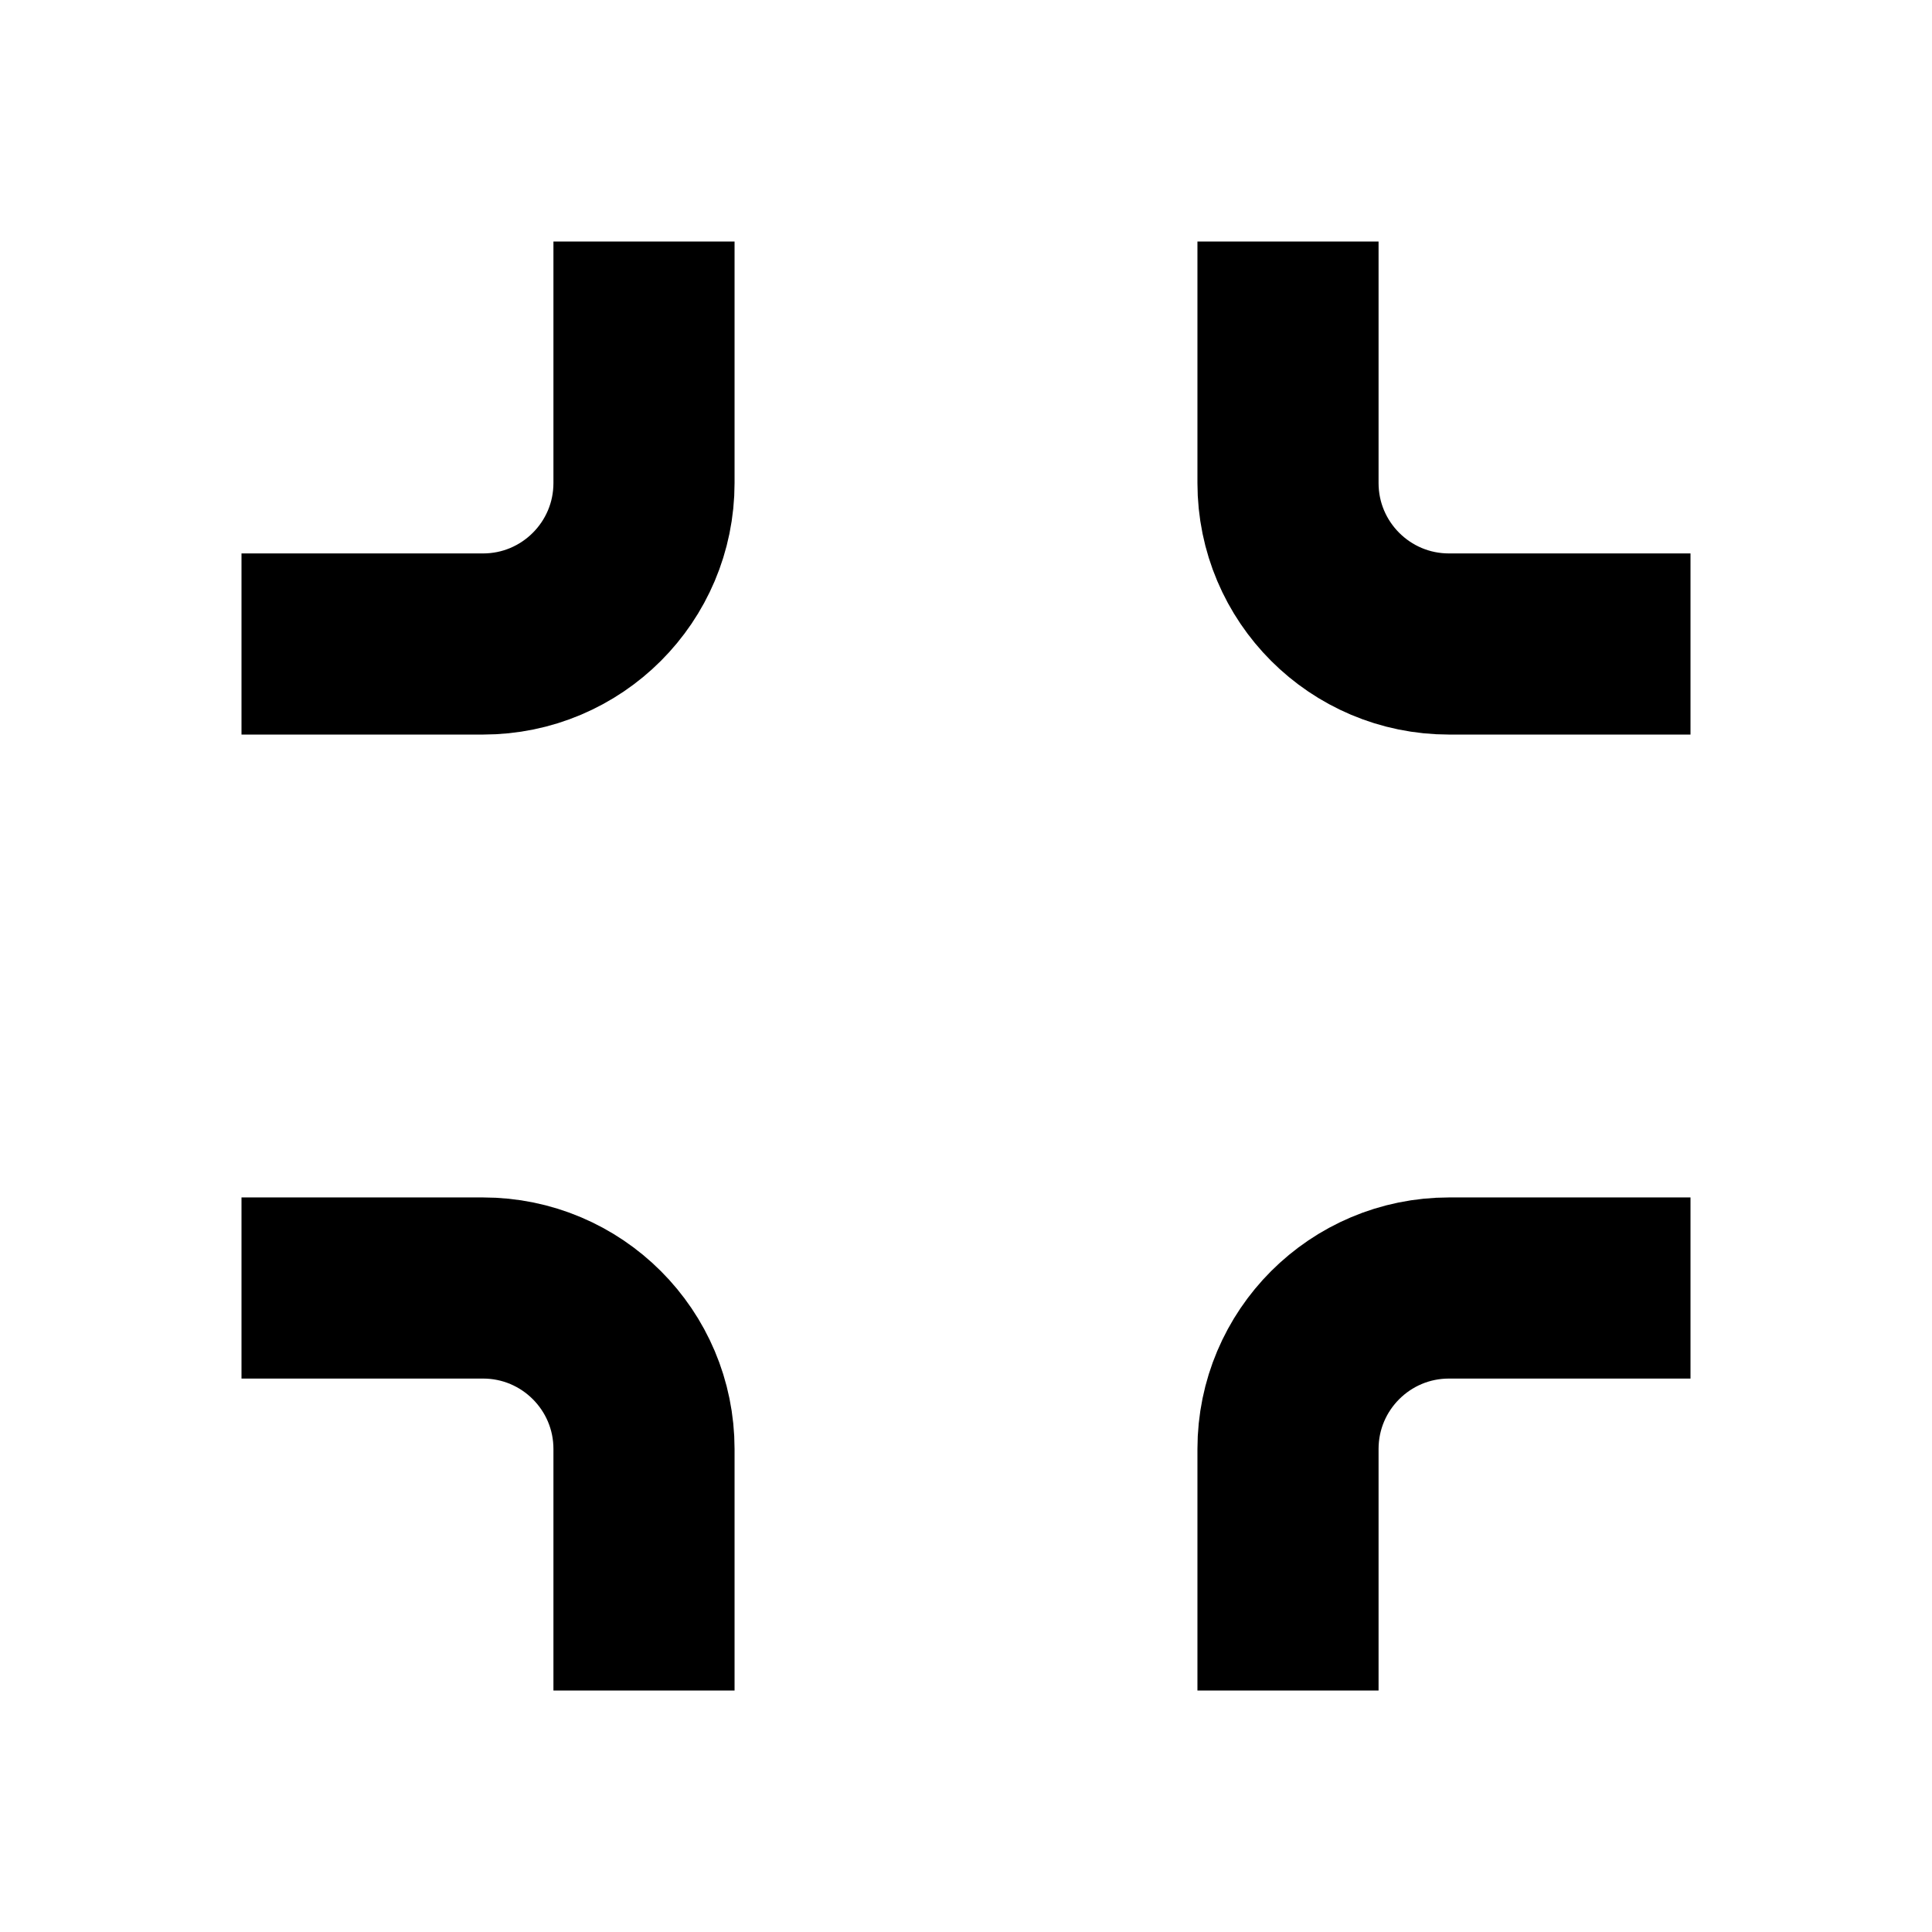
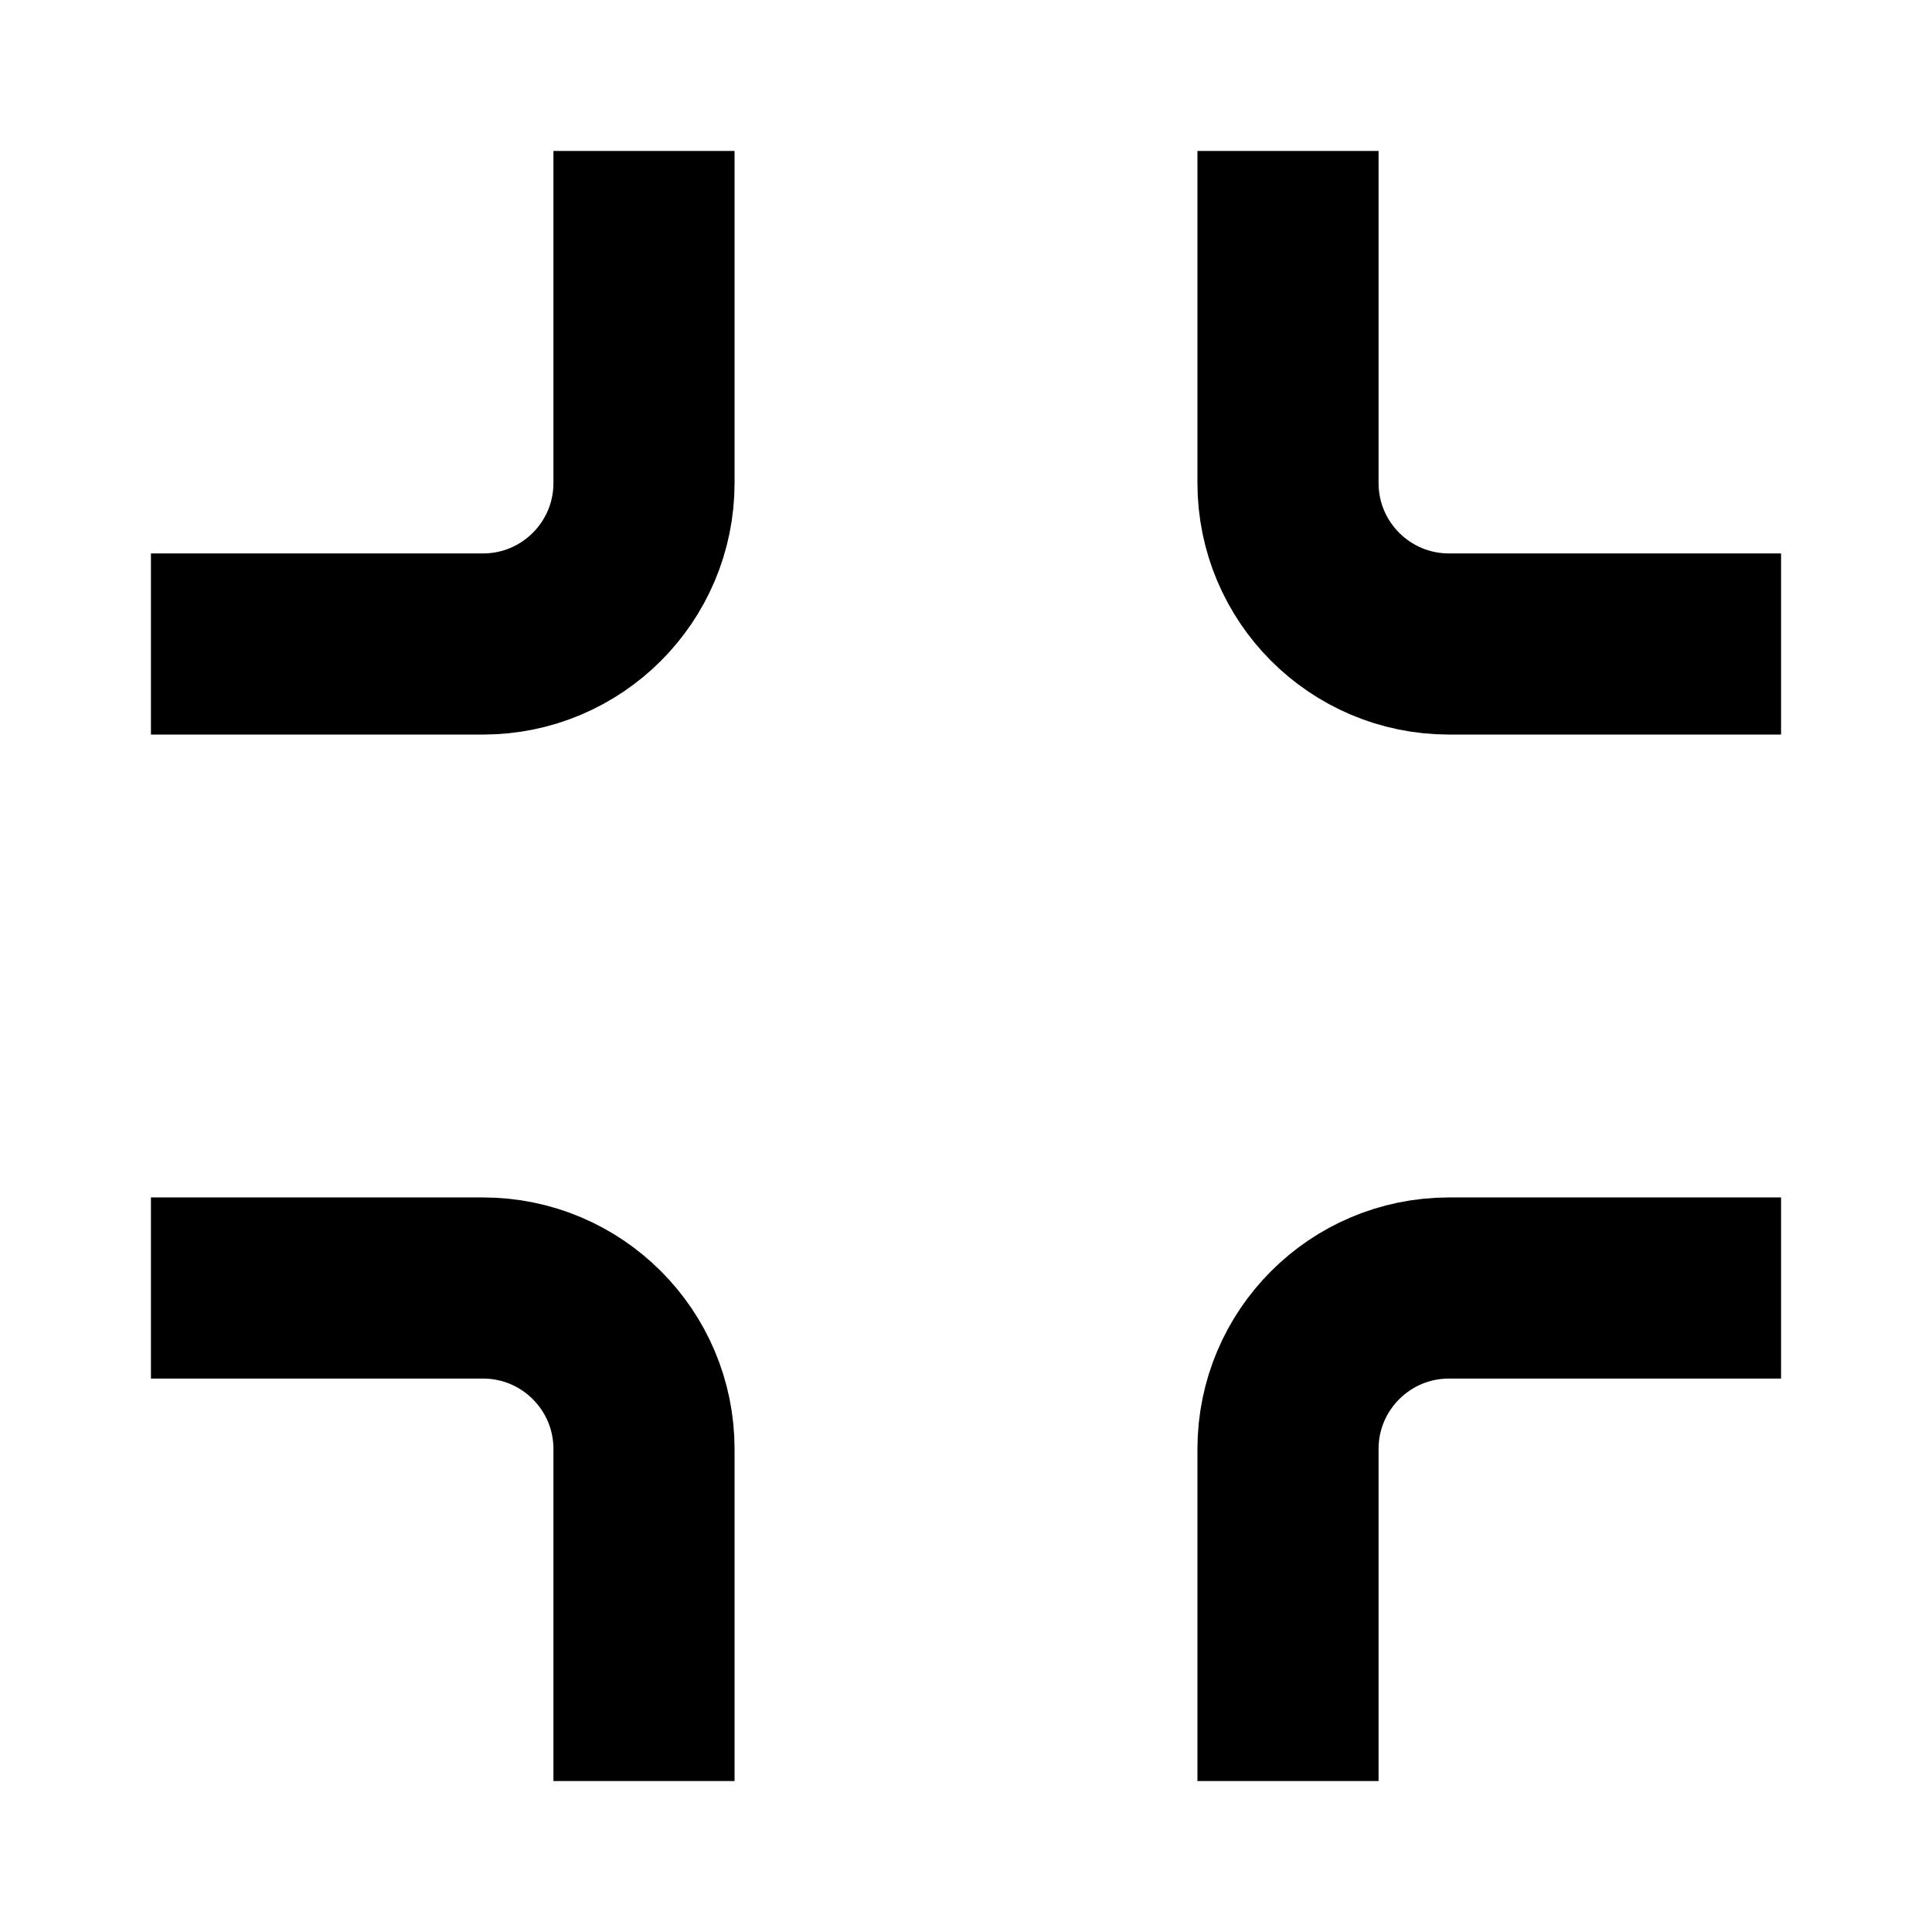
- <svg xmlns="http://www.w3.org/2000/svg" width="24" height="24" viewBox="0 0 24 24" fill="none" stroke="currentColor" stroke-width="2.25" stroke-linecap="butt" stroke-linejoin="round">
+ <svg xmlns="http://www.w3.org/2000/svg" width="24" height="24" viewBox="0 0 24 24" fill="none" stroke="currentColor" stroke-width="2.25" stroke-linecap="square" stroke-linejoin="round">
  <path d="M8 3v3a2 2 0 0 1-2 2H3" />
  <path d="M21 8h-3a2 2 0 0 1-2-2V3" />
  <path d="M3 16h3a2 2 0 0 1 2 2v3" />
  <path d="M16 21v-3a2 2 0 0 1 2-2h3" />
</svg>
